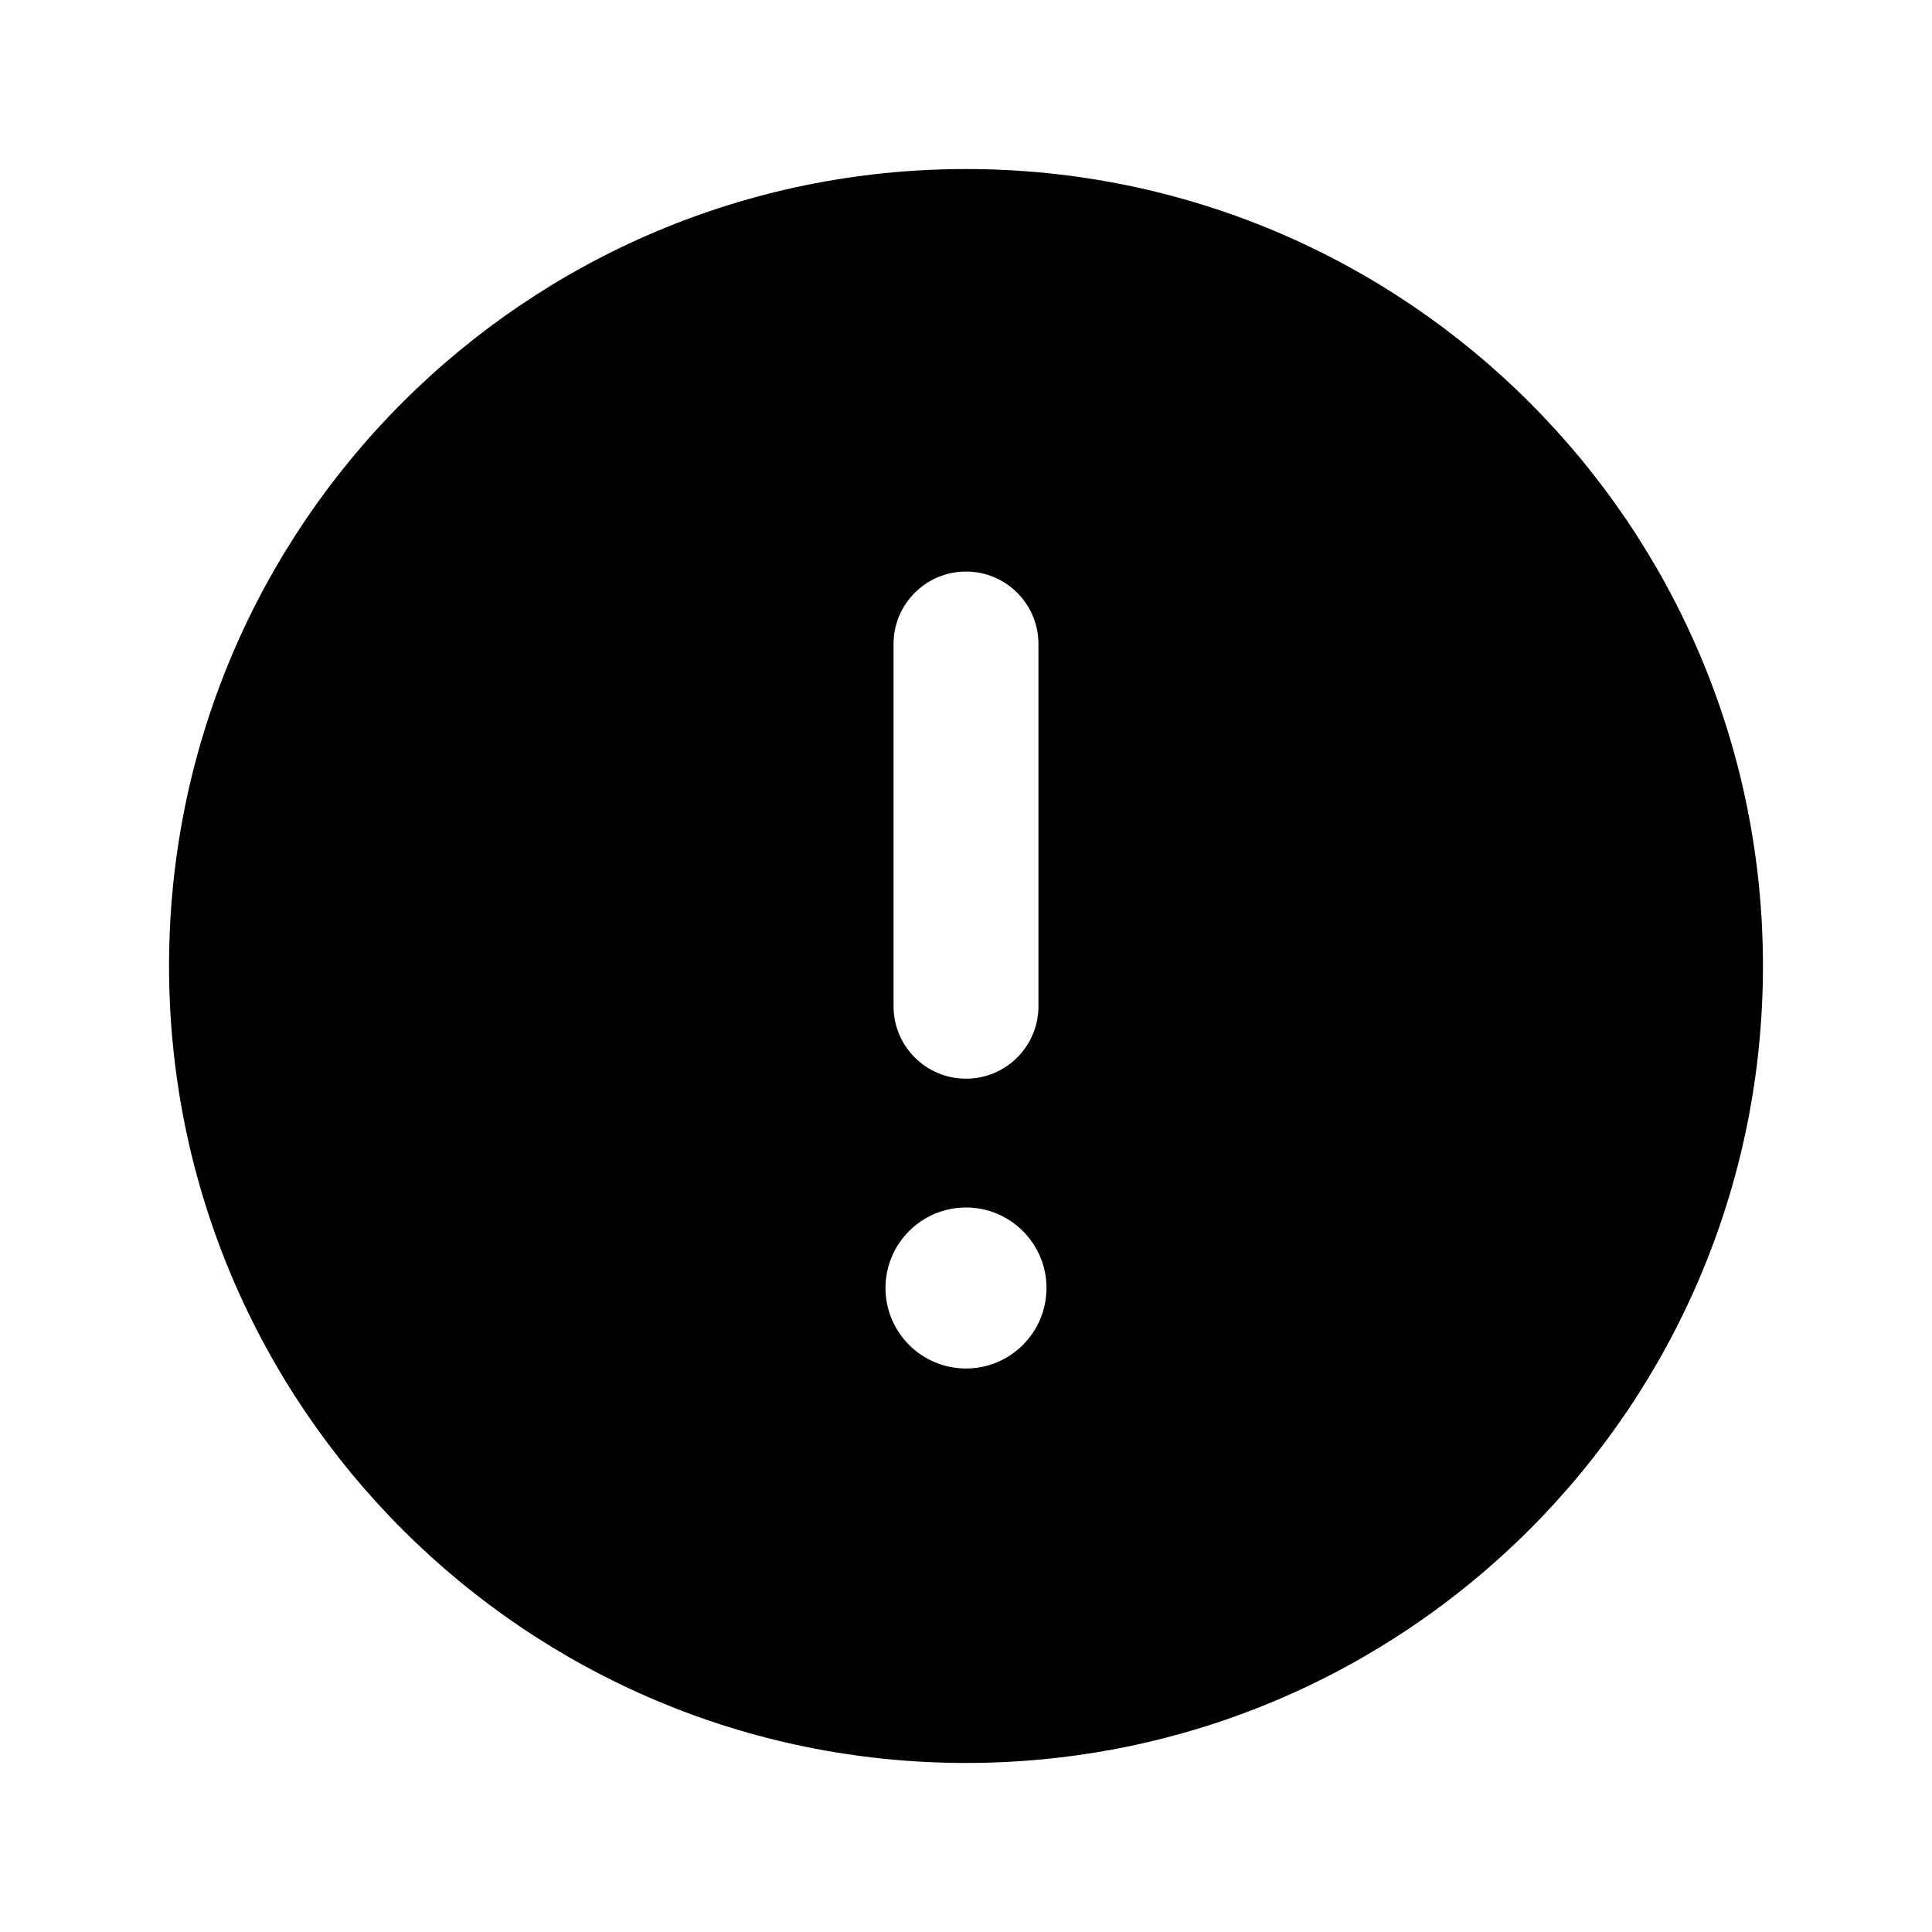
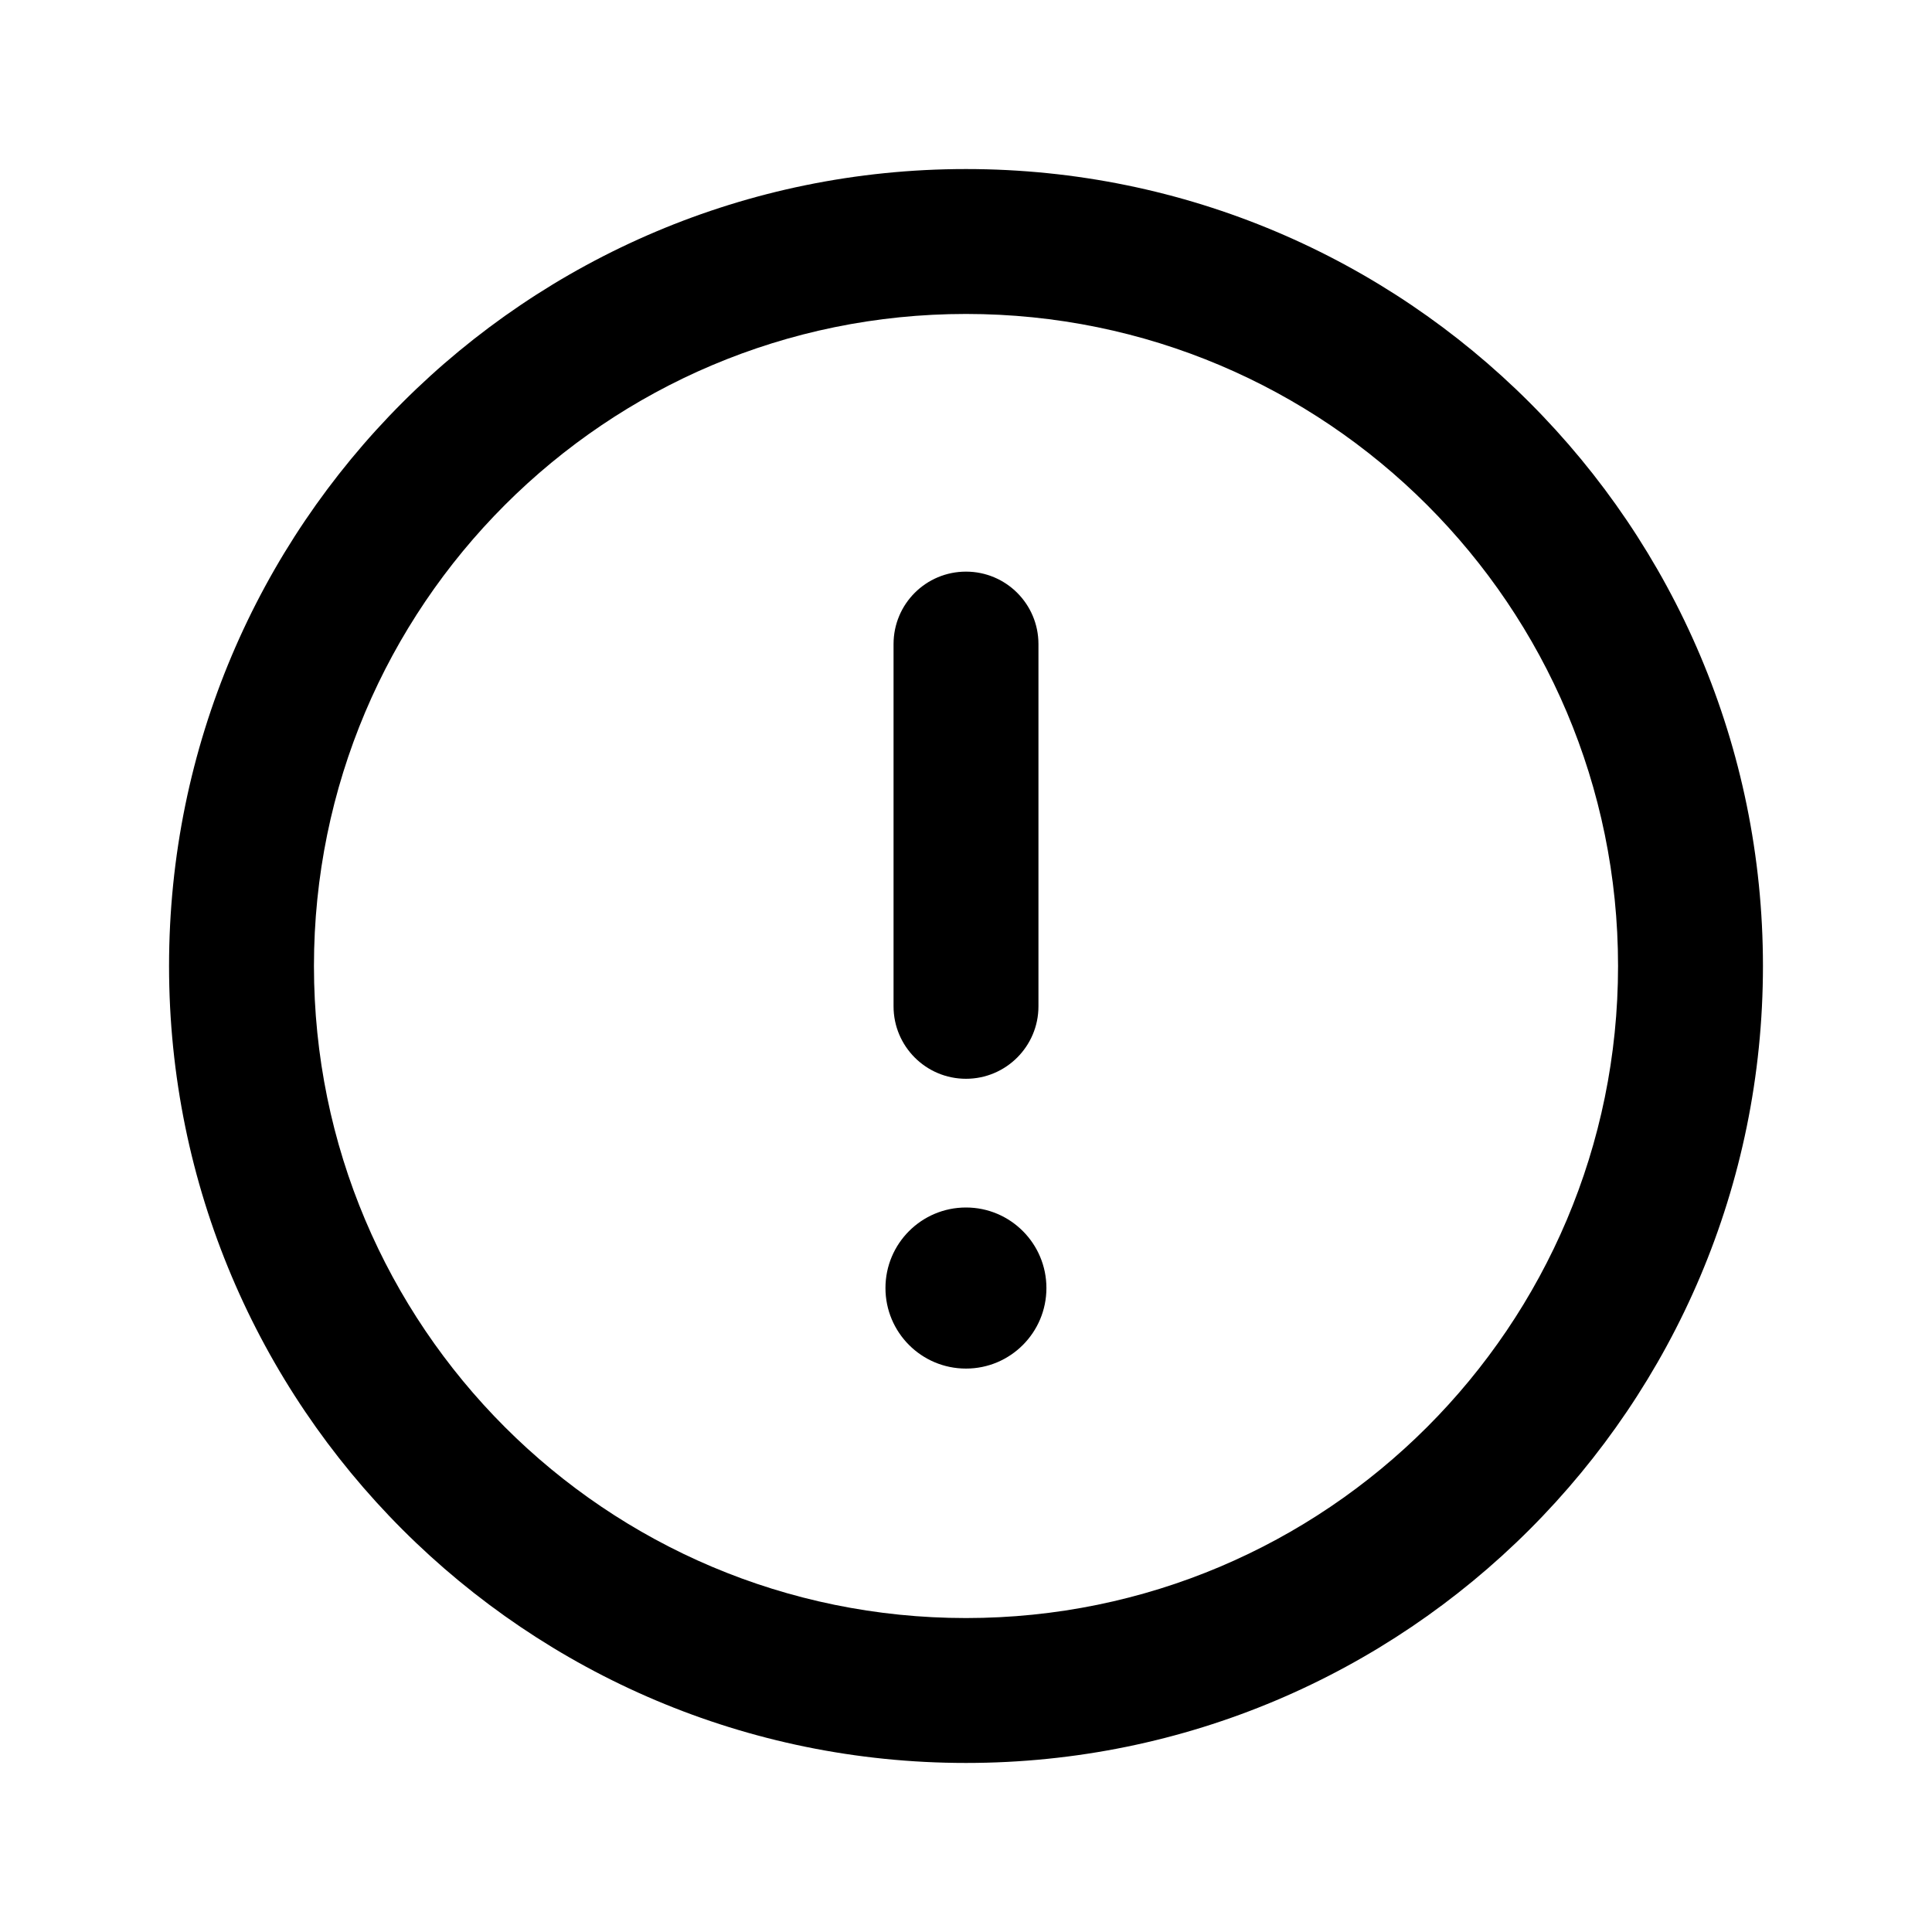
- <svg xmlns="http://www.w3.org/2000/svg" viewBox="0 0 24 24" fill="none">
-   <path fill-rule="evenodd" clip-rule="evenodd" d="M2.1 12C2.1 6.532 6.532 2.1 12 2.1C17.468 2.1 21.9 6.532 21.9 12C21.9 17.468 17.468 21.9 12 21.9C6.532 21.9 2.1 17.468 2.1 12ZM12 7.1C12.497 7.1 12.9 7.503 12.9 8V12.5C12.9 12.997 12.497 13.4 12 13.4C11.503 13.4 11.1 12.997 11.1 12.5V8C11.1 7.503 11.503 7.1 12 7.1ZM13 16C13 16.552 12.552 17 12 17C11.448 17 11 16.552 11 16C11 15.448 11.448 15 12 15C12.552 15 13 15.448 13 16Z" fill="currentColor" />
+ <svg xmlns="http://www.w3.org/2000/svg" width="16" height="16" viewBox="0 0 16 16" fill="none">
+   <path d="M7.333 10.667C7.333 11.035 7.631 11.334 8 11.334C8.368 11.334 8.666 11.035 8.666 10.667C8.666 10.299 8.368 10 8 10C7.631 10 7.333 10.299 7.333 10.667Z" fill="currentColor" />
+   <path d="M7.4 5.334C7.4 5.002 7.668 4.734 8 4.734C8.331 4.734 8.6 5.002 8.6 5.334V8.334C8.6 8.665 8.331 8.934 8 8.934C7.668 8.934 7.4 8.665 7.4 8.334V5.334Z" fill="currentColor" />
+   <path fill-rule="evenodd" clip-rule="evenodd" d="M14.6 8C14.6 4.355 11.645 1.4 8 1.4C4.355 1.4 1.4 4.355 1.4 8C1.4 11.646 4.355 14.6 8 14.6C11.645 14.6 14.6 11.646 14.6 8ZM8 2.6C10.982 2.6 13.4 5.018 13.4 8C13.4 10.983 10.982 13.4 8 13.4C5.017 13.4 2.6 10.983 2.6 8C2.6 5.018 5.017 2.6 8 2.6Z" fill="currentColor" />
</svg>
